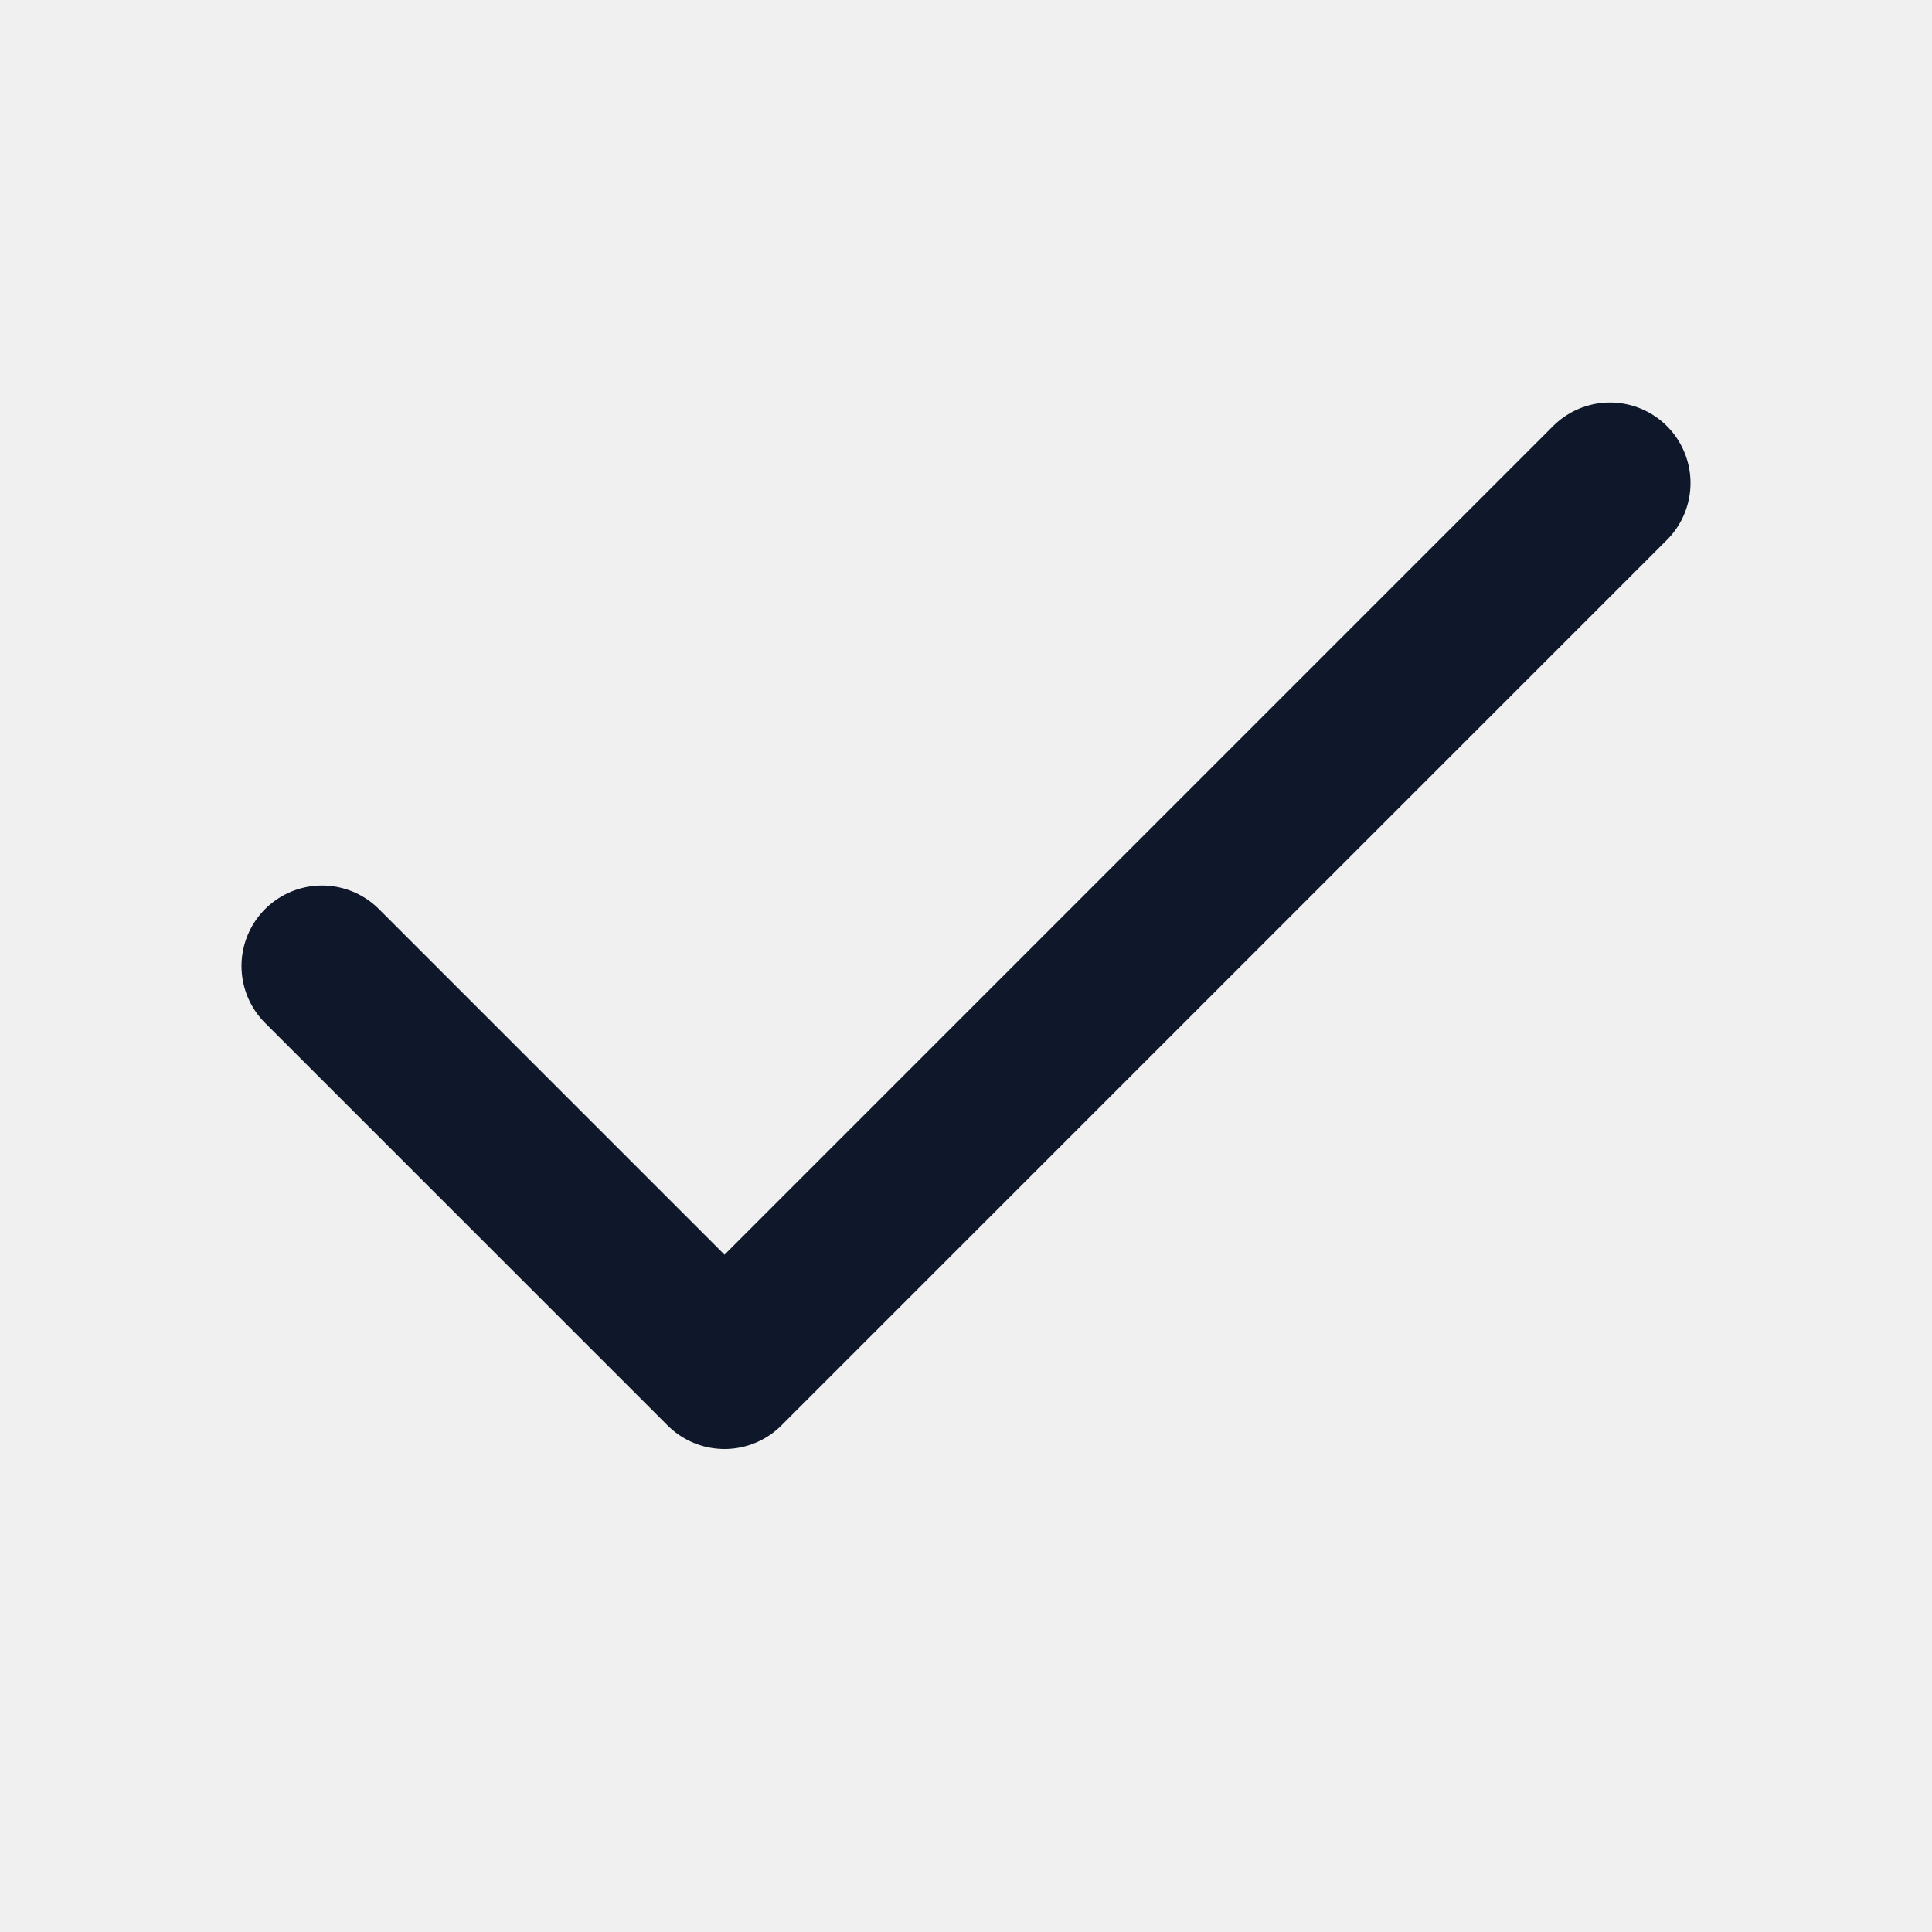
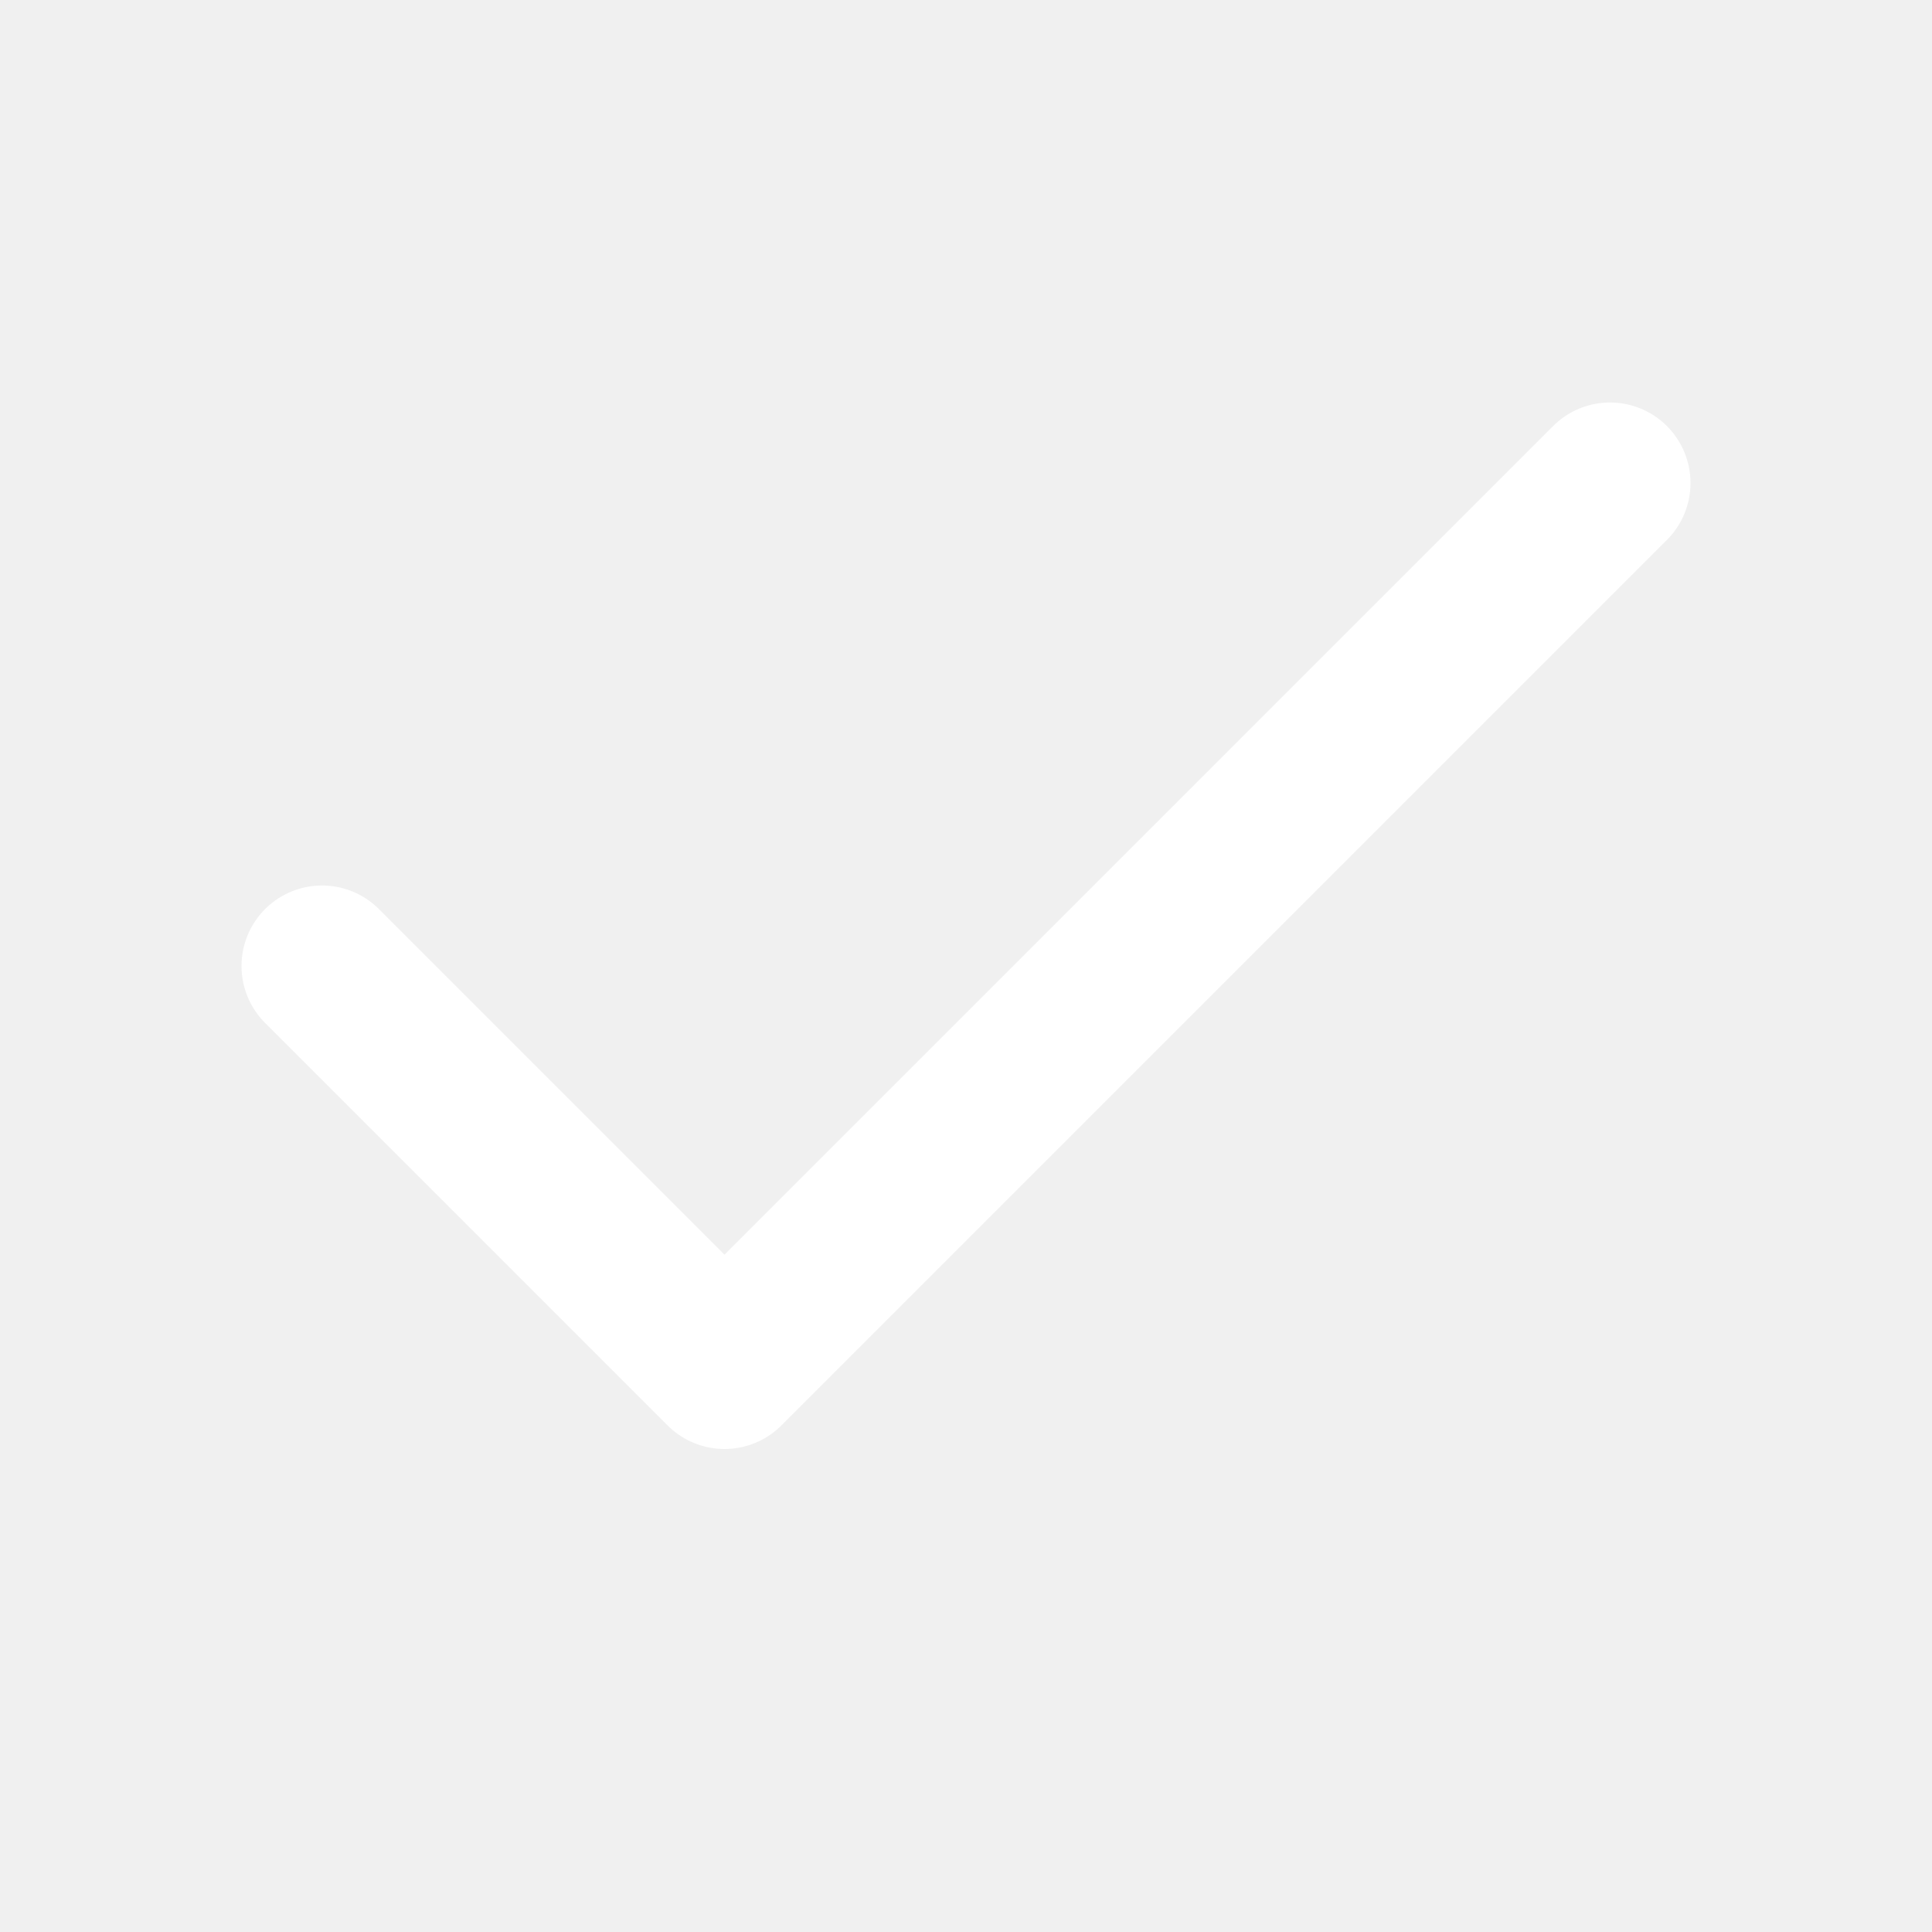
<svg xmlns="http://www.w3.org/2000/svg" width="24" height="24" viewBox="0 0 24 24" fill="none">
-   <path d="M20 6L9 17L4 12" stroke="#0F172A" stroke-width="2" stroke-linecap="round" stroke-linejoin="round" />
+   <path d="M20 6L9 17L4 12" stroke="white" stroke-width="2" stroke-linecap="round" stroke-linejoin="round" />
</svg>
